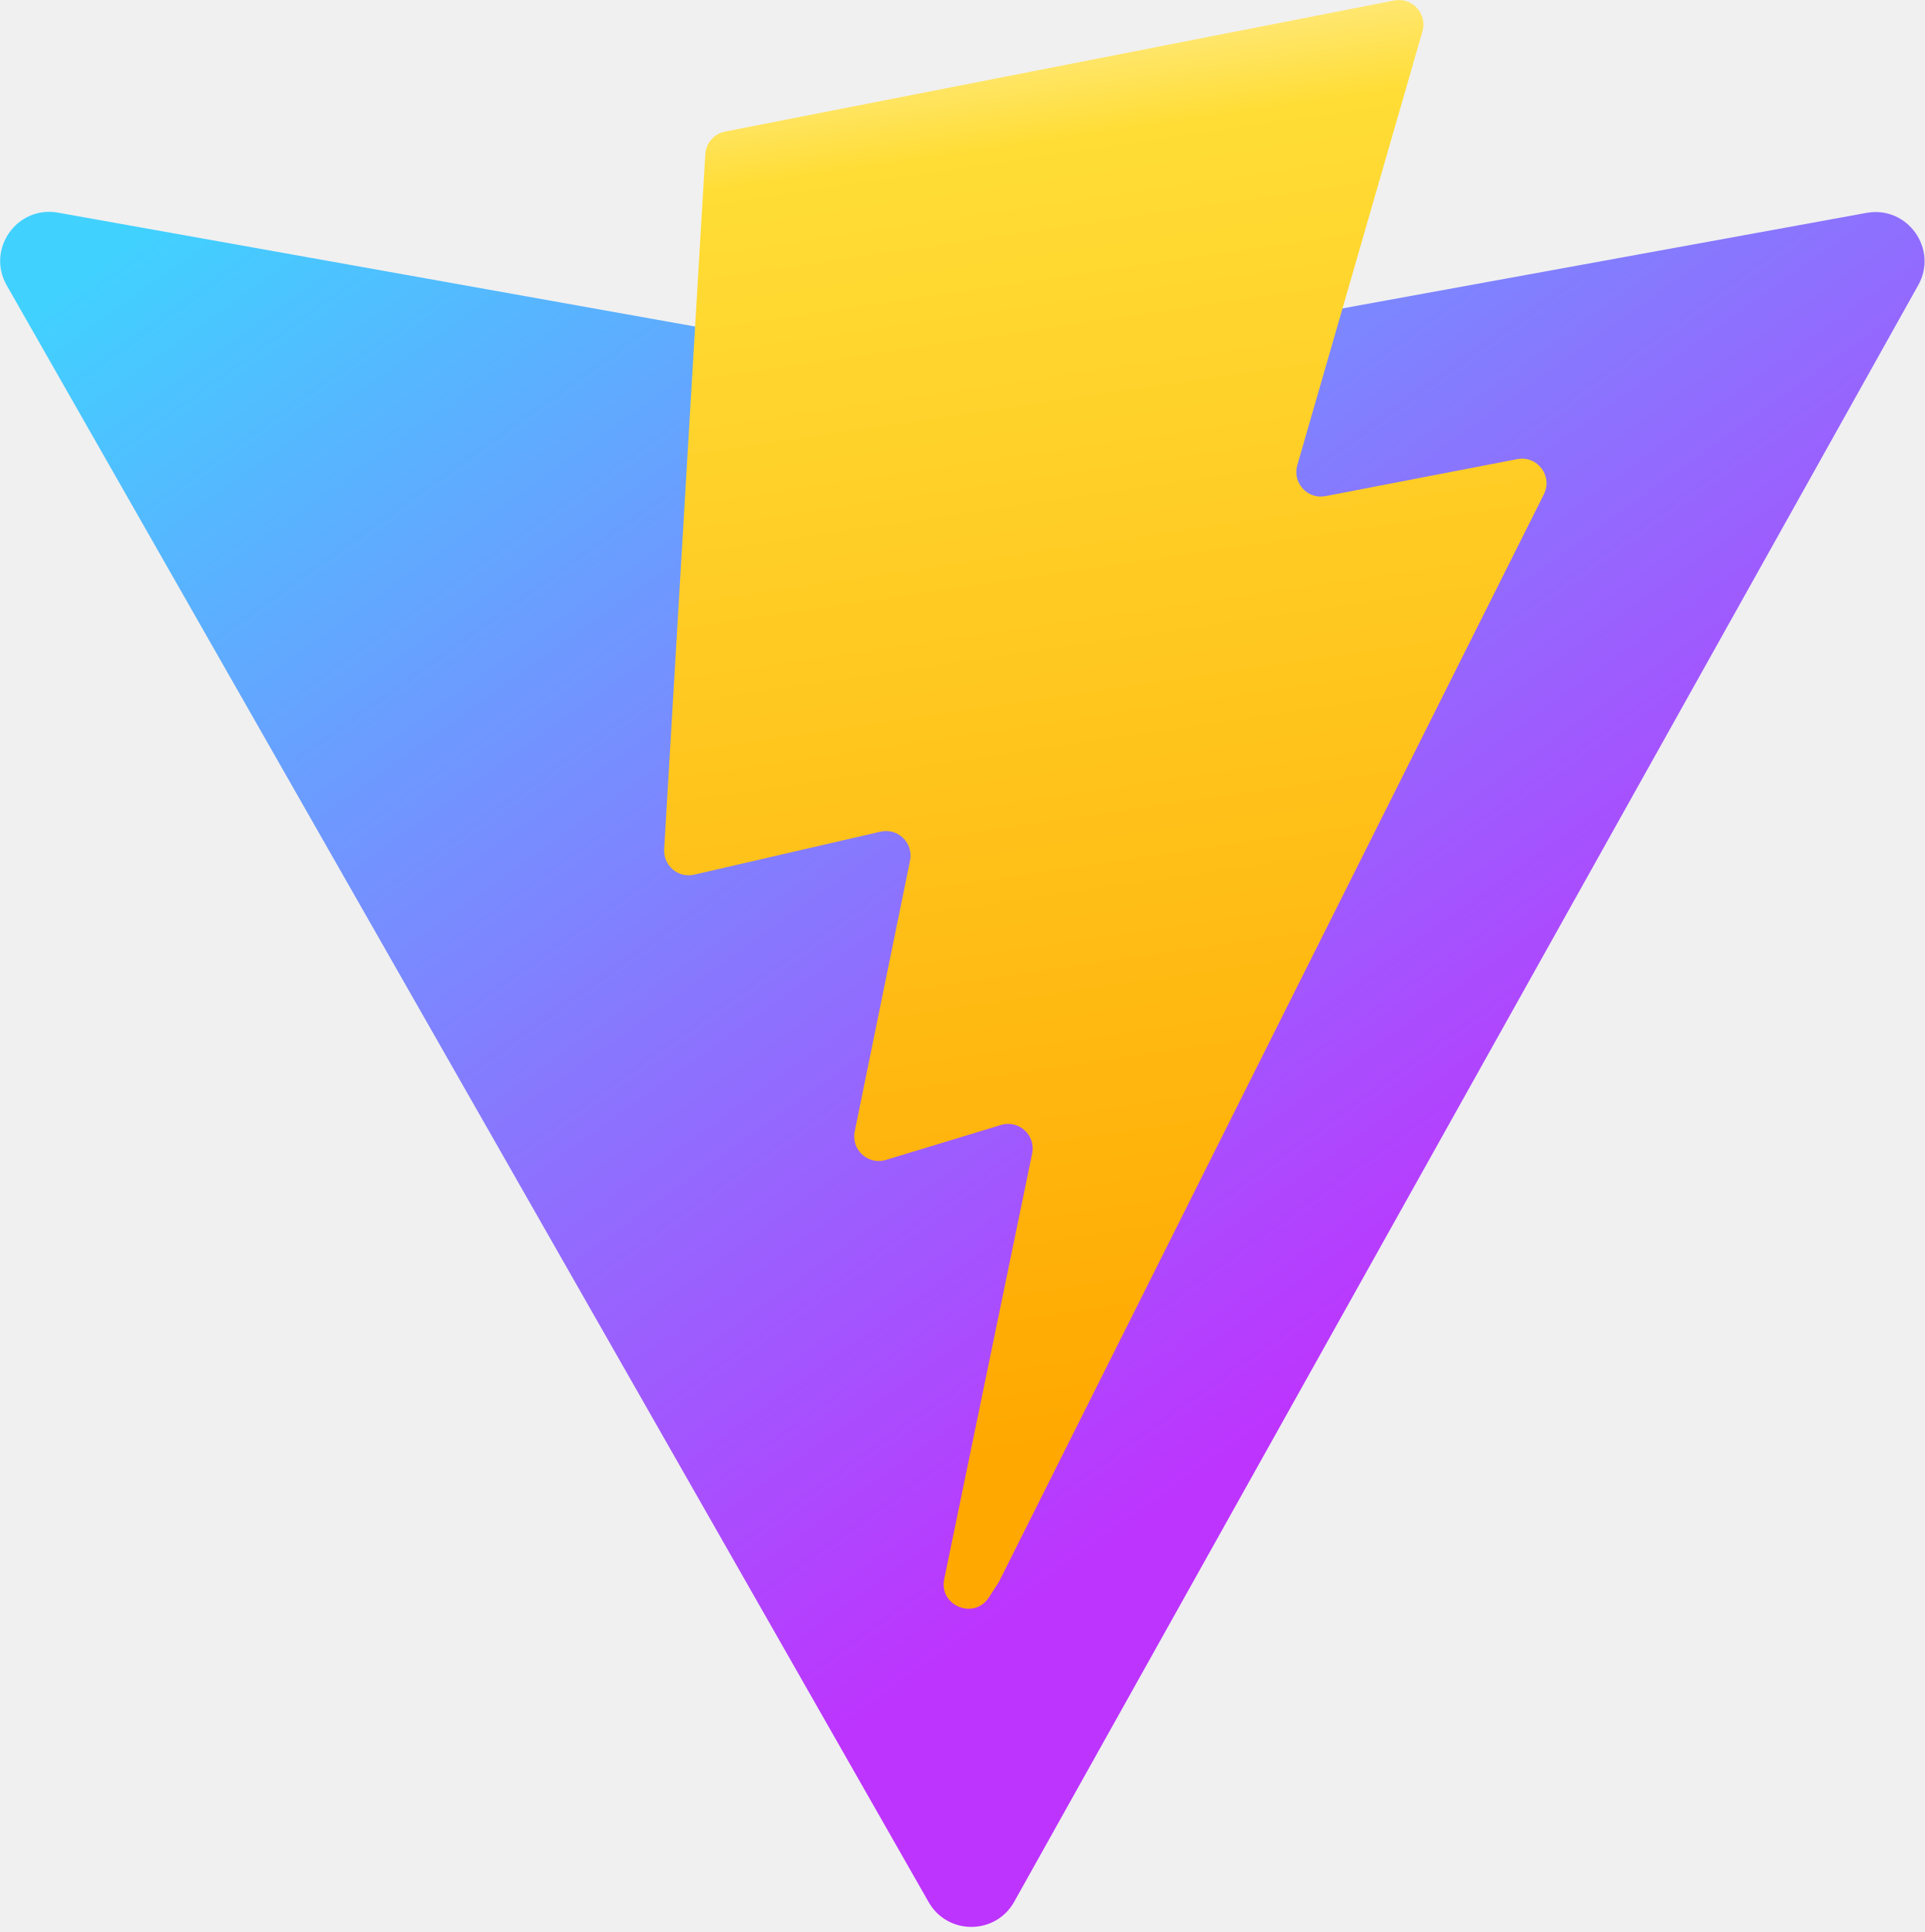
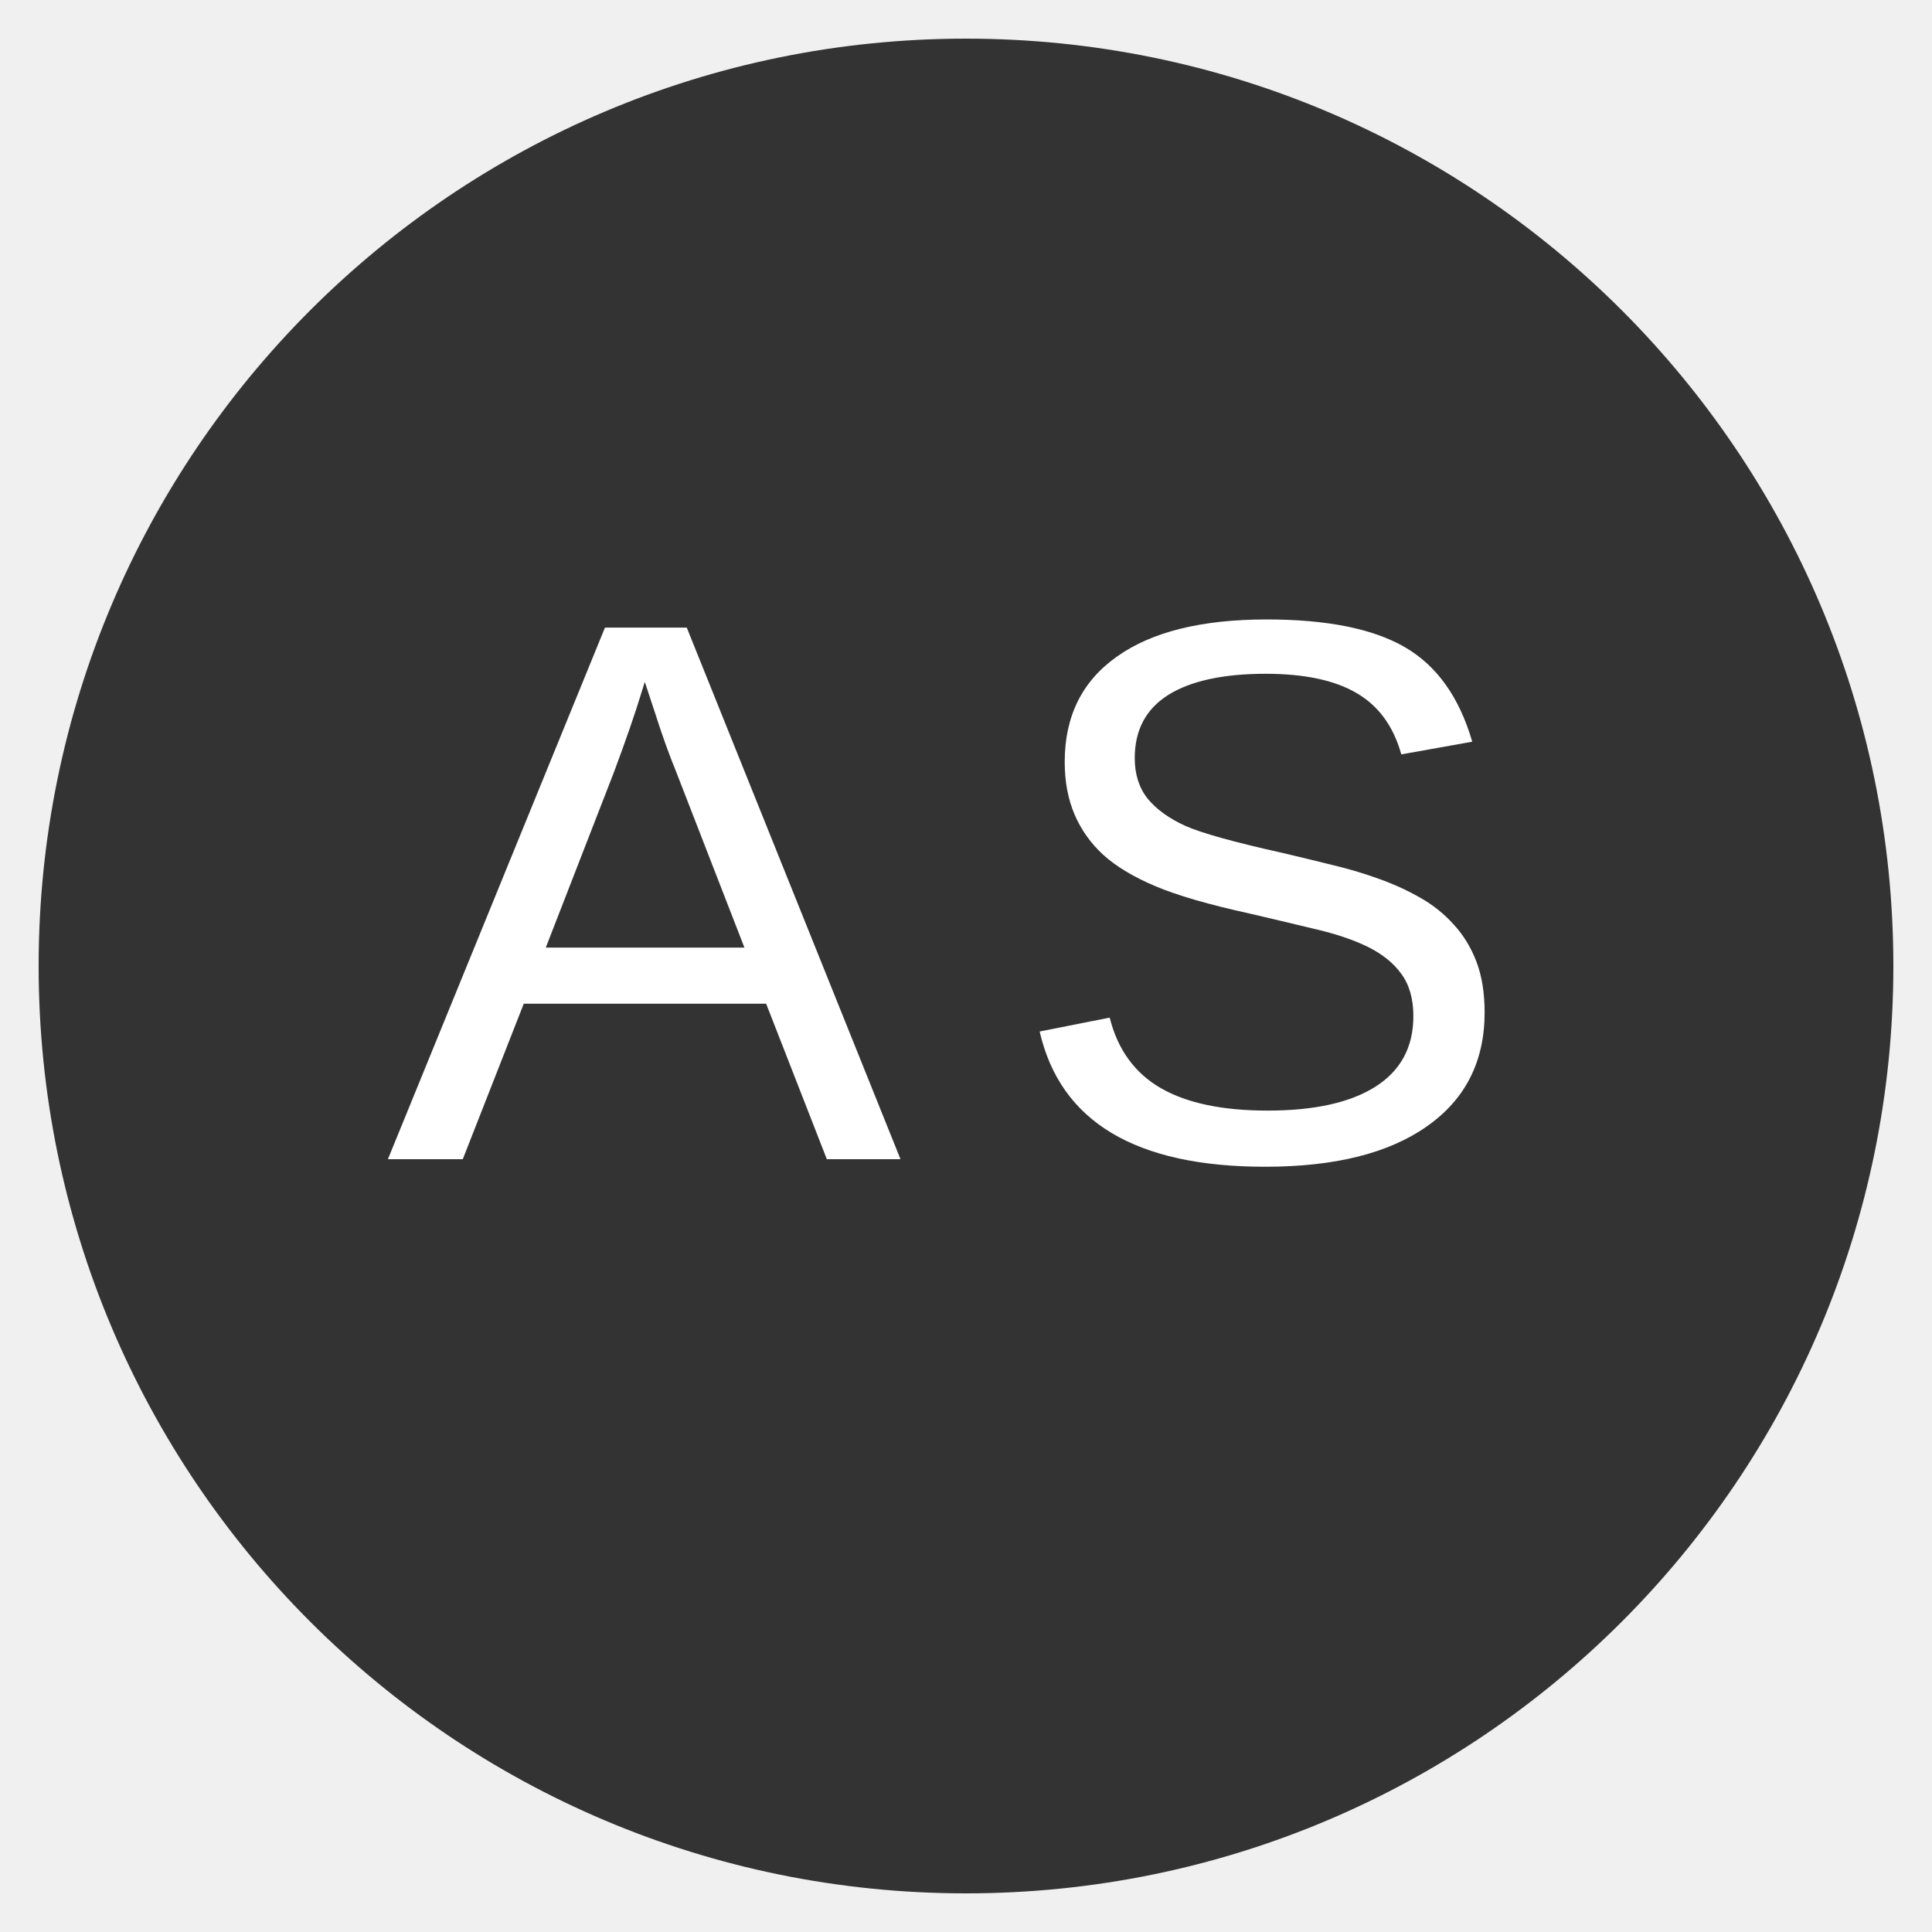
- <svg xmlns="http://www.w3.org/2000/svg" aria-hidden="true" role="img" class="iconify iconify--logos" width="31.88" height="32" preserveAspectRatio="xMidYMid meet" viewBox="0 0 256 257">
-   <defs>
-     <linearGradient id="IconifyId1813088fe1fbc01fb466" x1="-.828%" x2="57.636%" y1="7.652%" y2="78.411%">
-       <stop offset="0%" stop-color="#41D1FF" />
-       <stop offset="100%" stop-color="#BD34FE" />
-     </linearGradient>
-     <linearGradient id="IconifyId1813088fe1fbc01fb467" x1="43.376%" x2="50.316%" y1="2.242%" y2="89.03%">
-       <stop offset="0%" stop-color="#FFEA83" />
-       <stop offset="8.333%" stop-color="#FFDD35" />
-       <stop offset="100%" stop-color="#FFA800" />
-     </linearGradient>
-   </defs>
-   <path fill="url(#IconifyId1813088fe1fbc01fb466)" d="M255.153 37.938L134.897 252.976c-2.483 4.44-8.862 4.466-11.382.048L.875 37.958c-2.746-4.814 1.371-10.646 6.827-9.67l120.385 21.517a6.537 6.537 0 0 0 2.322-.004l117.867-21.483c5.438-.991 9.574 4.796 6.877 9.62Z" />
-   <path fill="url(#IconifyId1813088fe1fbc01fb467)" d="M185.432.063L96.44 17.501a3.268 3.268 0 0 0-2.634 3.014l-5.474 92.456a3.268 3.268 0 0 0 3.997 3.378l24.777-5.718c2.318-.535 4.413 1.507 3.936 3.838l-7.361 36.047c-.495 2.426 1.782 4.5 4.151 3.78l15.304-4.649c2.372-.72 4.652 1.36 4.15 3.788l-11.698 56.621c-.732 3.542 3.979 5.473 5.943 2.437l1.313-2.028l72.516-144.72c1.215-2.423-.88-5.186-3.54-4.672l-25.505 4.922c-2.396.462-4.435-1.77-3.759-4.114l16.646-57.705c.677-2.35-1.37-4.583-3.769-4.113Z" />
+ <svg xmlns="http://www.w3.org/2000/svg" width="100" height="100" viewBox="0 0 100 100">
+   <circle cx="50" cy="50" r="48" fill="#333" />
+   <text x="20" y="60" font-family="Arial, sans-serif" font-size="40" fill="#fff">A</text>
+   <text x="52" y="60" font-family="Arial, sans-serif" font-size="40" fill="#fff">S</text>
</svg>
